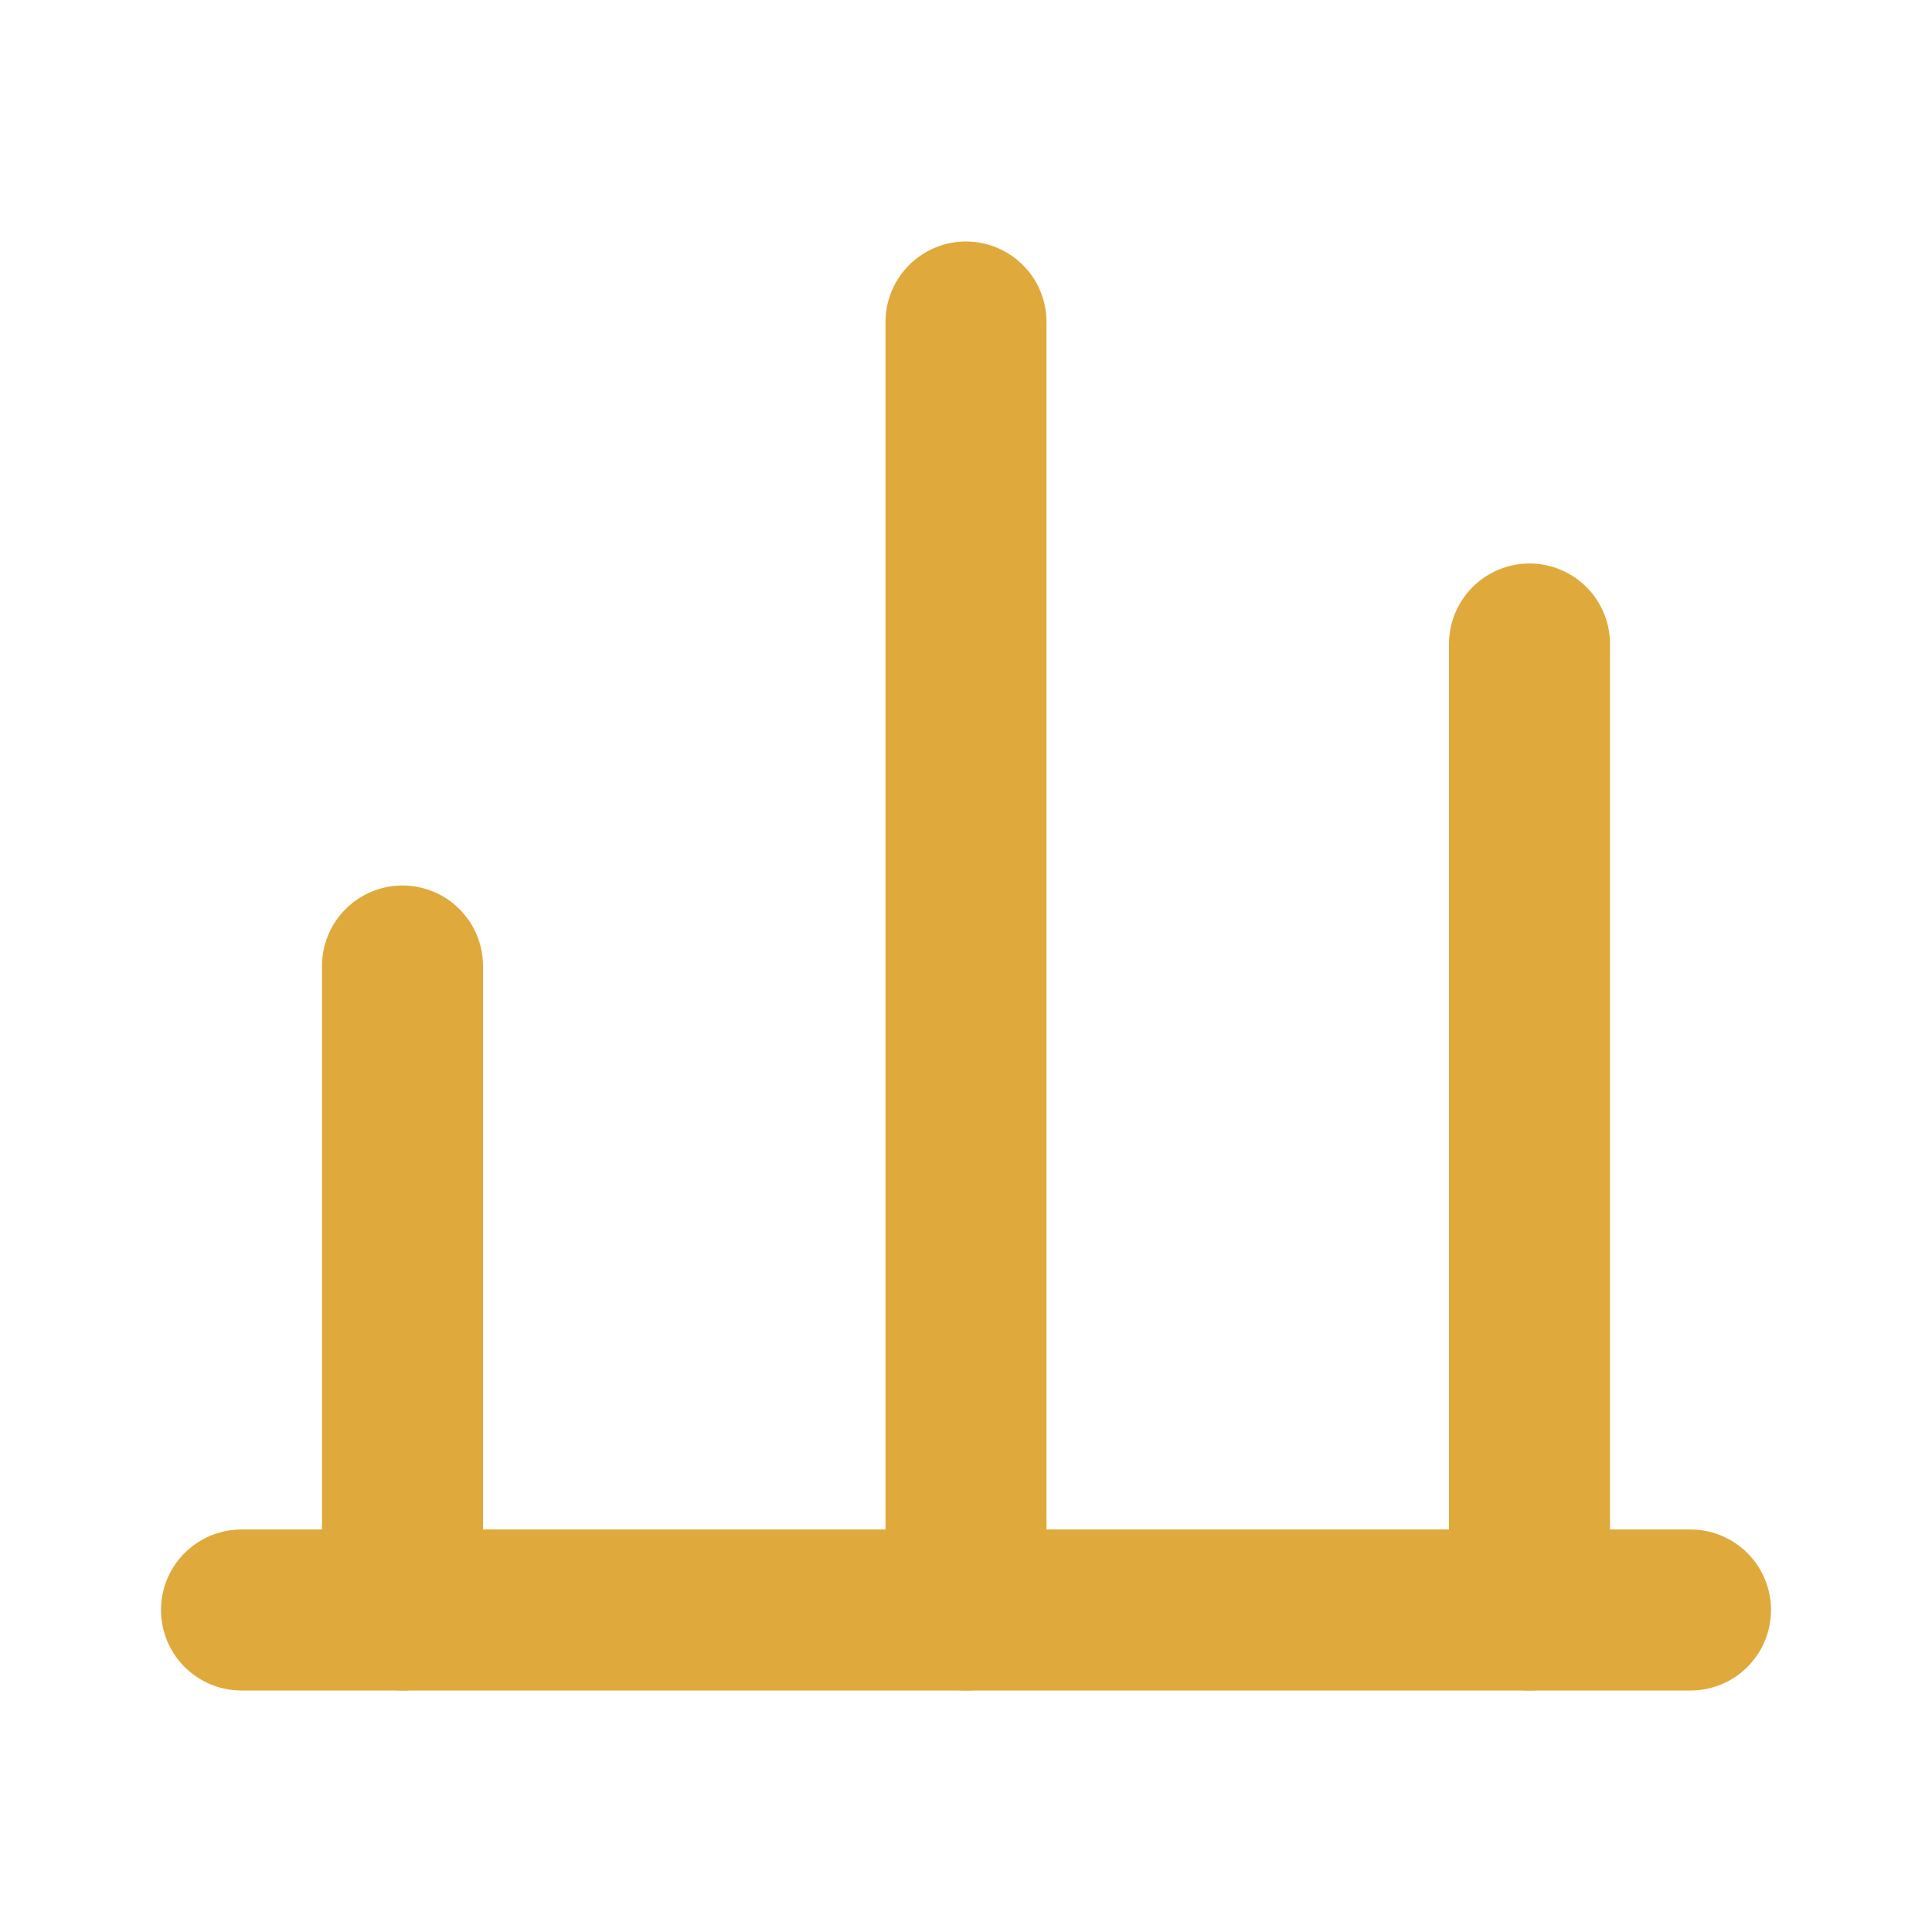
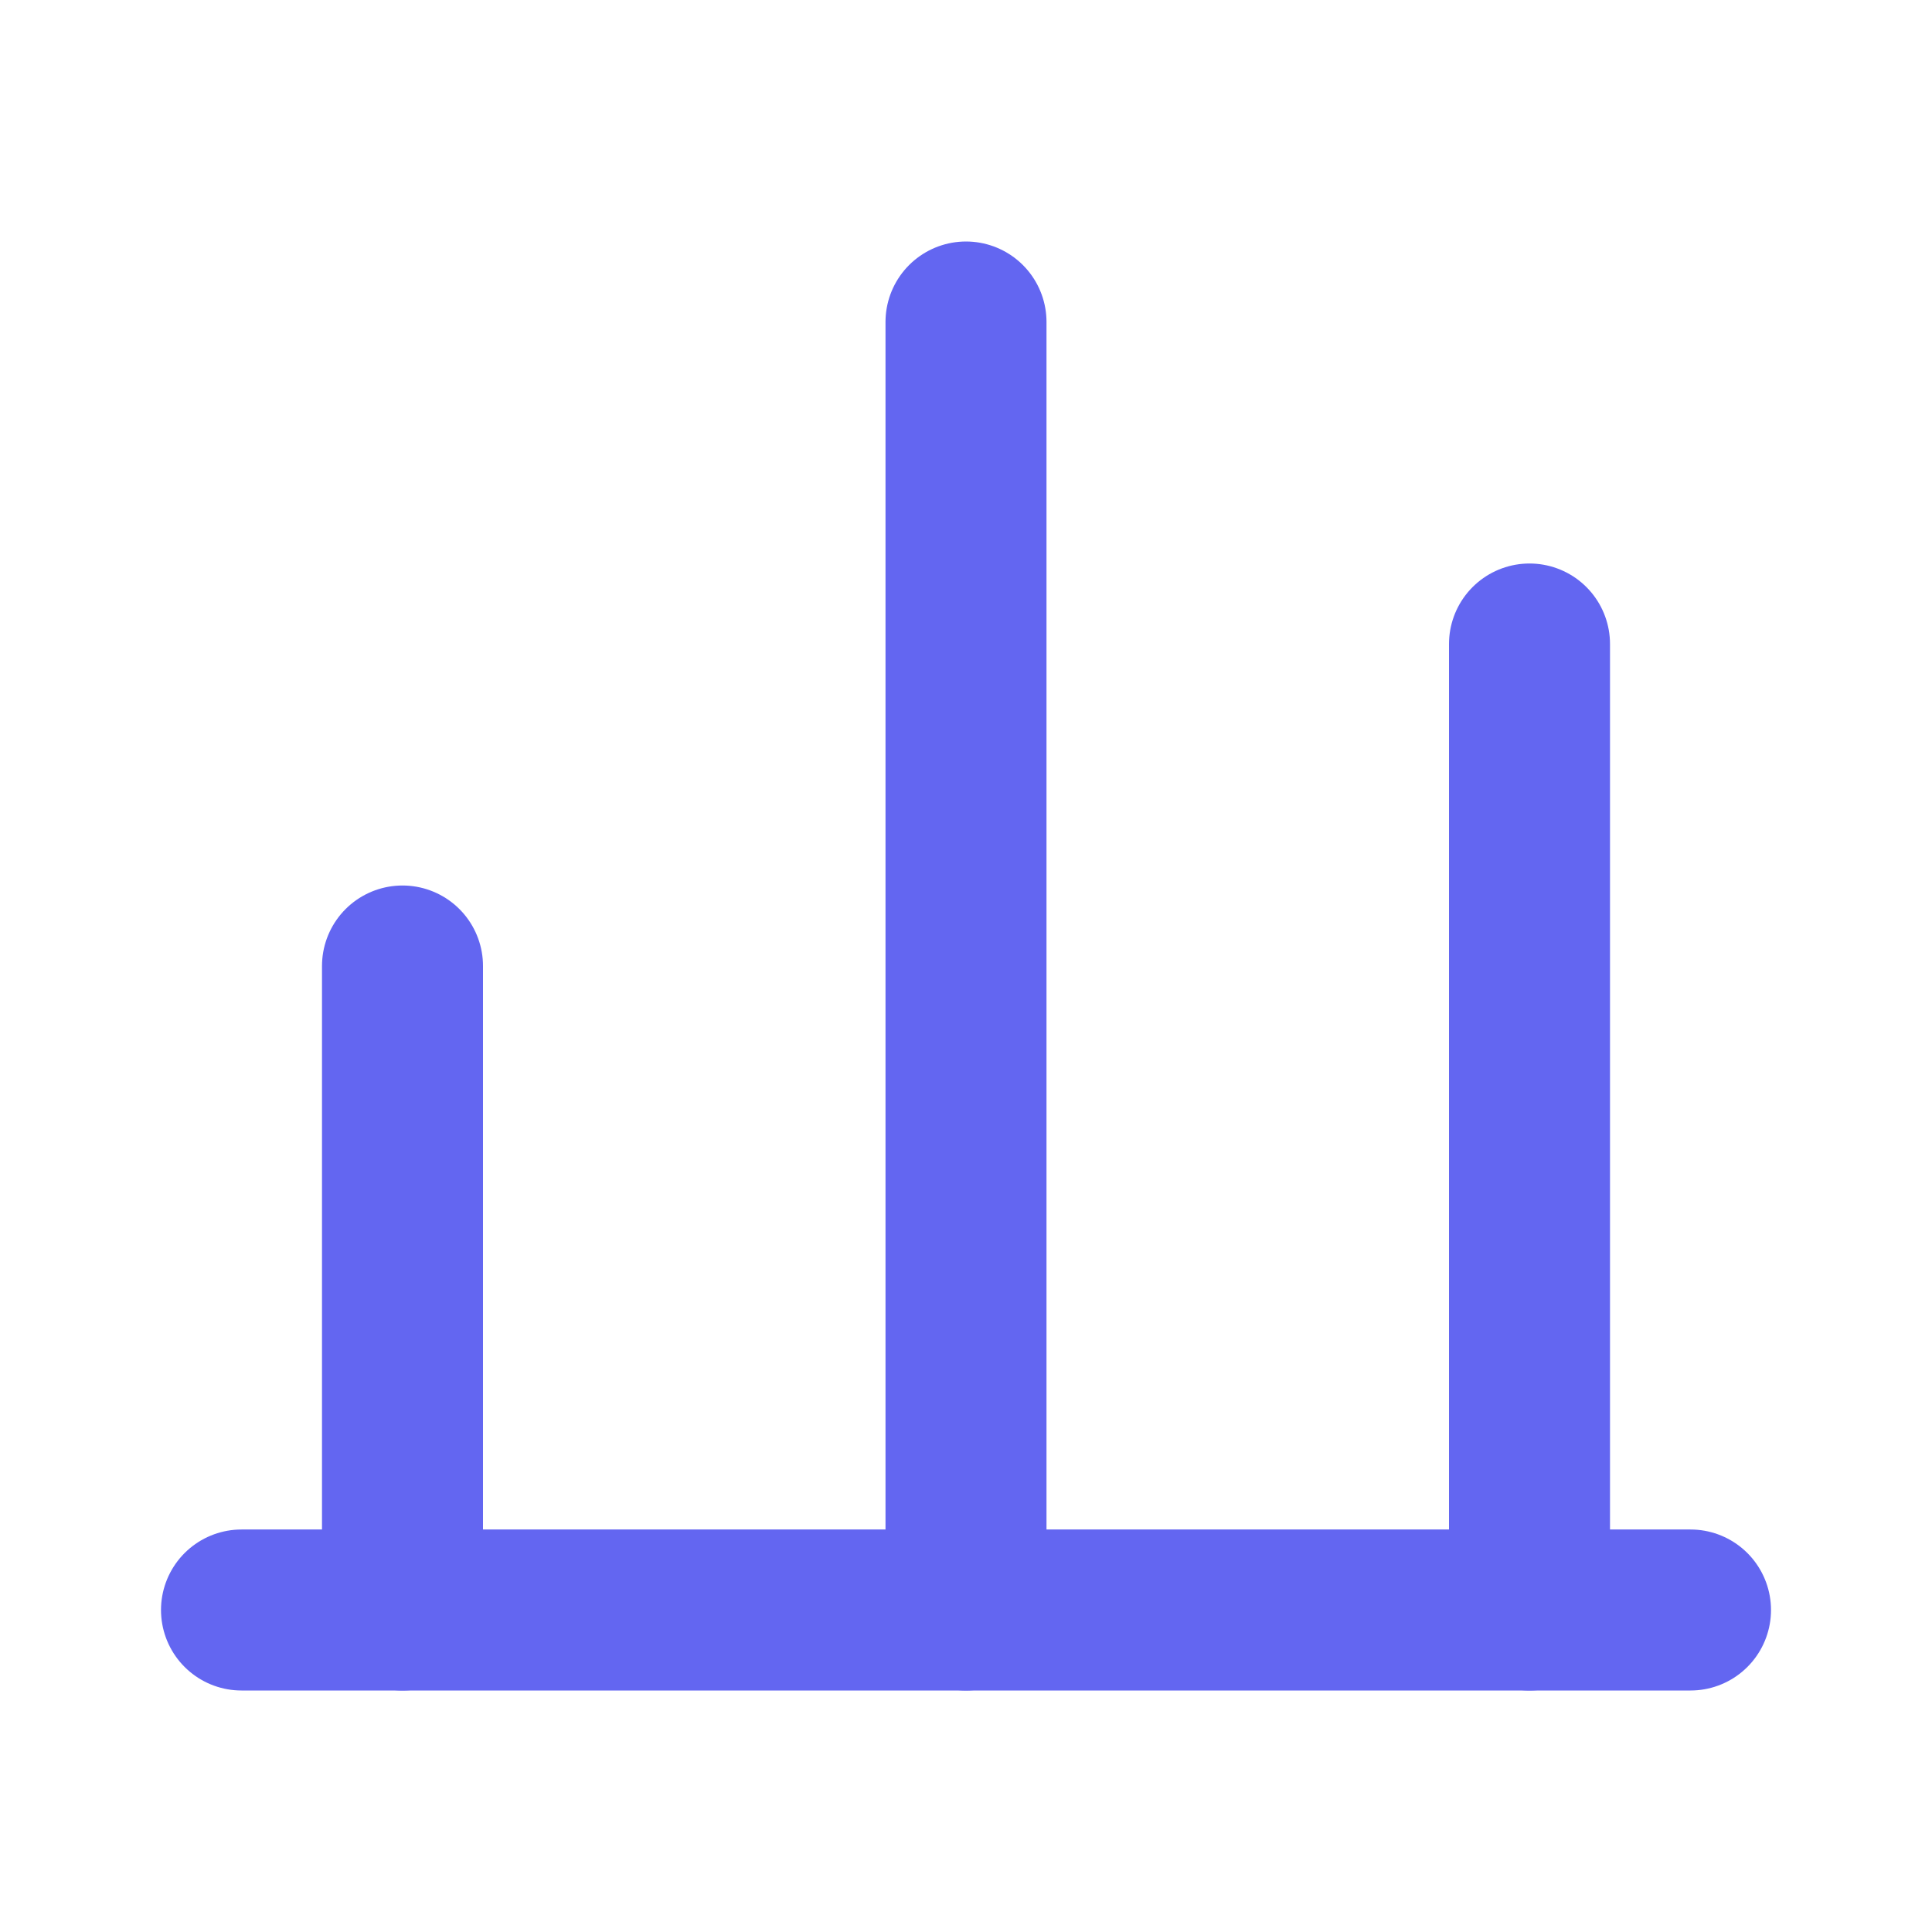
<svg xmlns="http://www.w3.org/2000/svg" width="24" height="24" viewBox="0 0 24 24" fill="none">
-   <path d="M5 20V12" stroke="#E0A93B" stroke-width="2" stroke-linecap="round" />
-   <path d="M12 20V4" stroke="#E0A93B" stroke-width="2" stroke-linecap="round" />
-   <path d="M19 20V8" stroke="#E0A93B" stroke-width="2" stroke-linecap="round" />
-   <path d="M3 20H21" stroke="#E0A93B" stroke-width="2" stroke-linecap="round" />
+   <path d="M5 20V12" stroke="#6366F1" stroke-width="2" stroke-linecap="round" />
+   <path d="M12 20V4" stroke="#6366F1" stroke-width="2" stroke-linecap="round" />
+   <path d="M19 20V8" stroke="#6366F1" stroke-width="2" stroke-linecap="round" />
+   <path d="M3 20H21" stroke="#6366F1" stroke-width="2" stroke-linecap="round" />
</svg>
